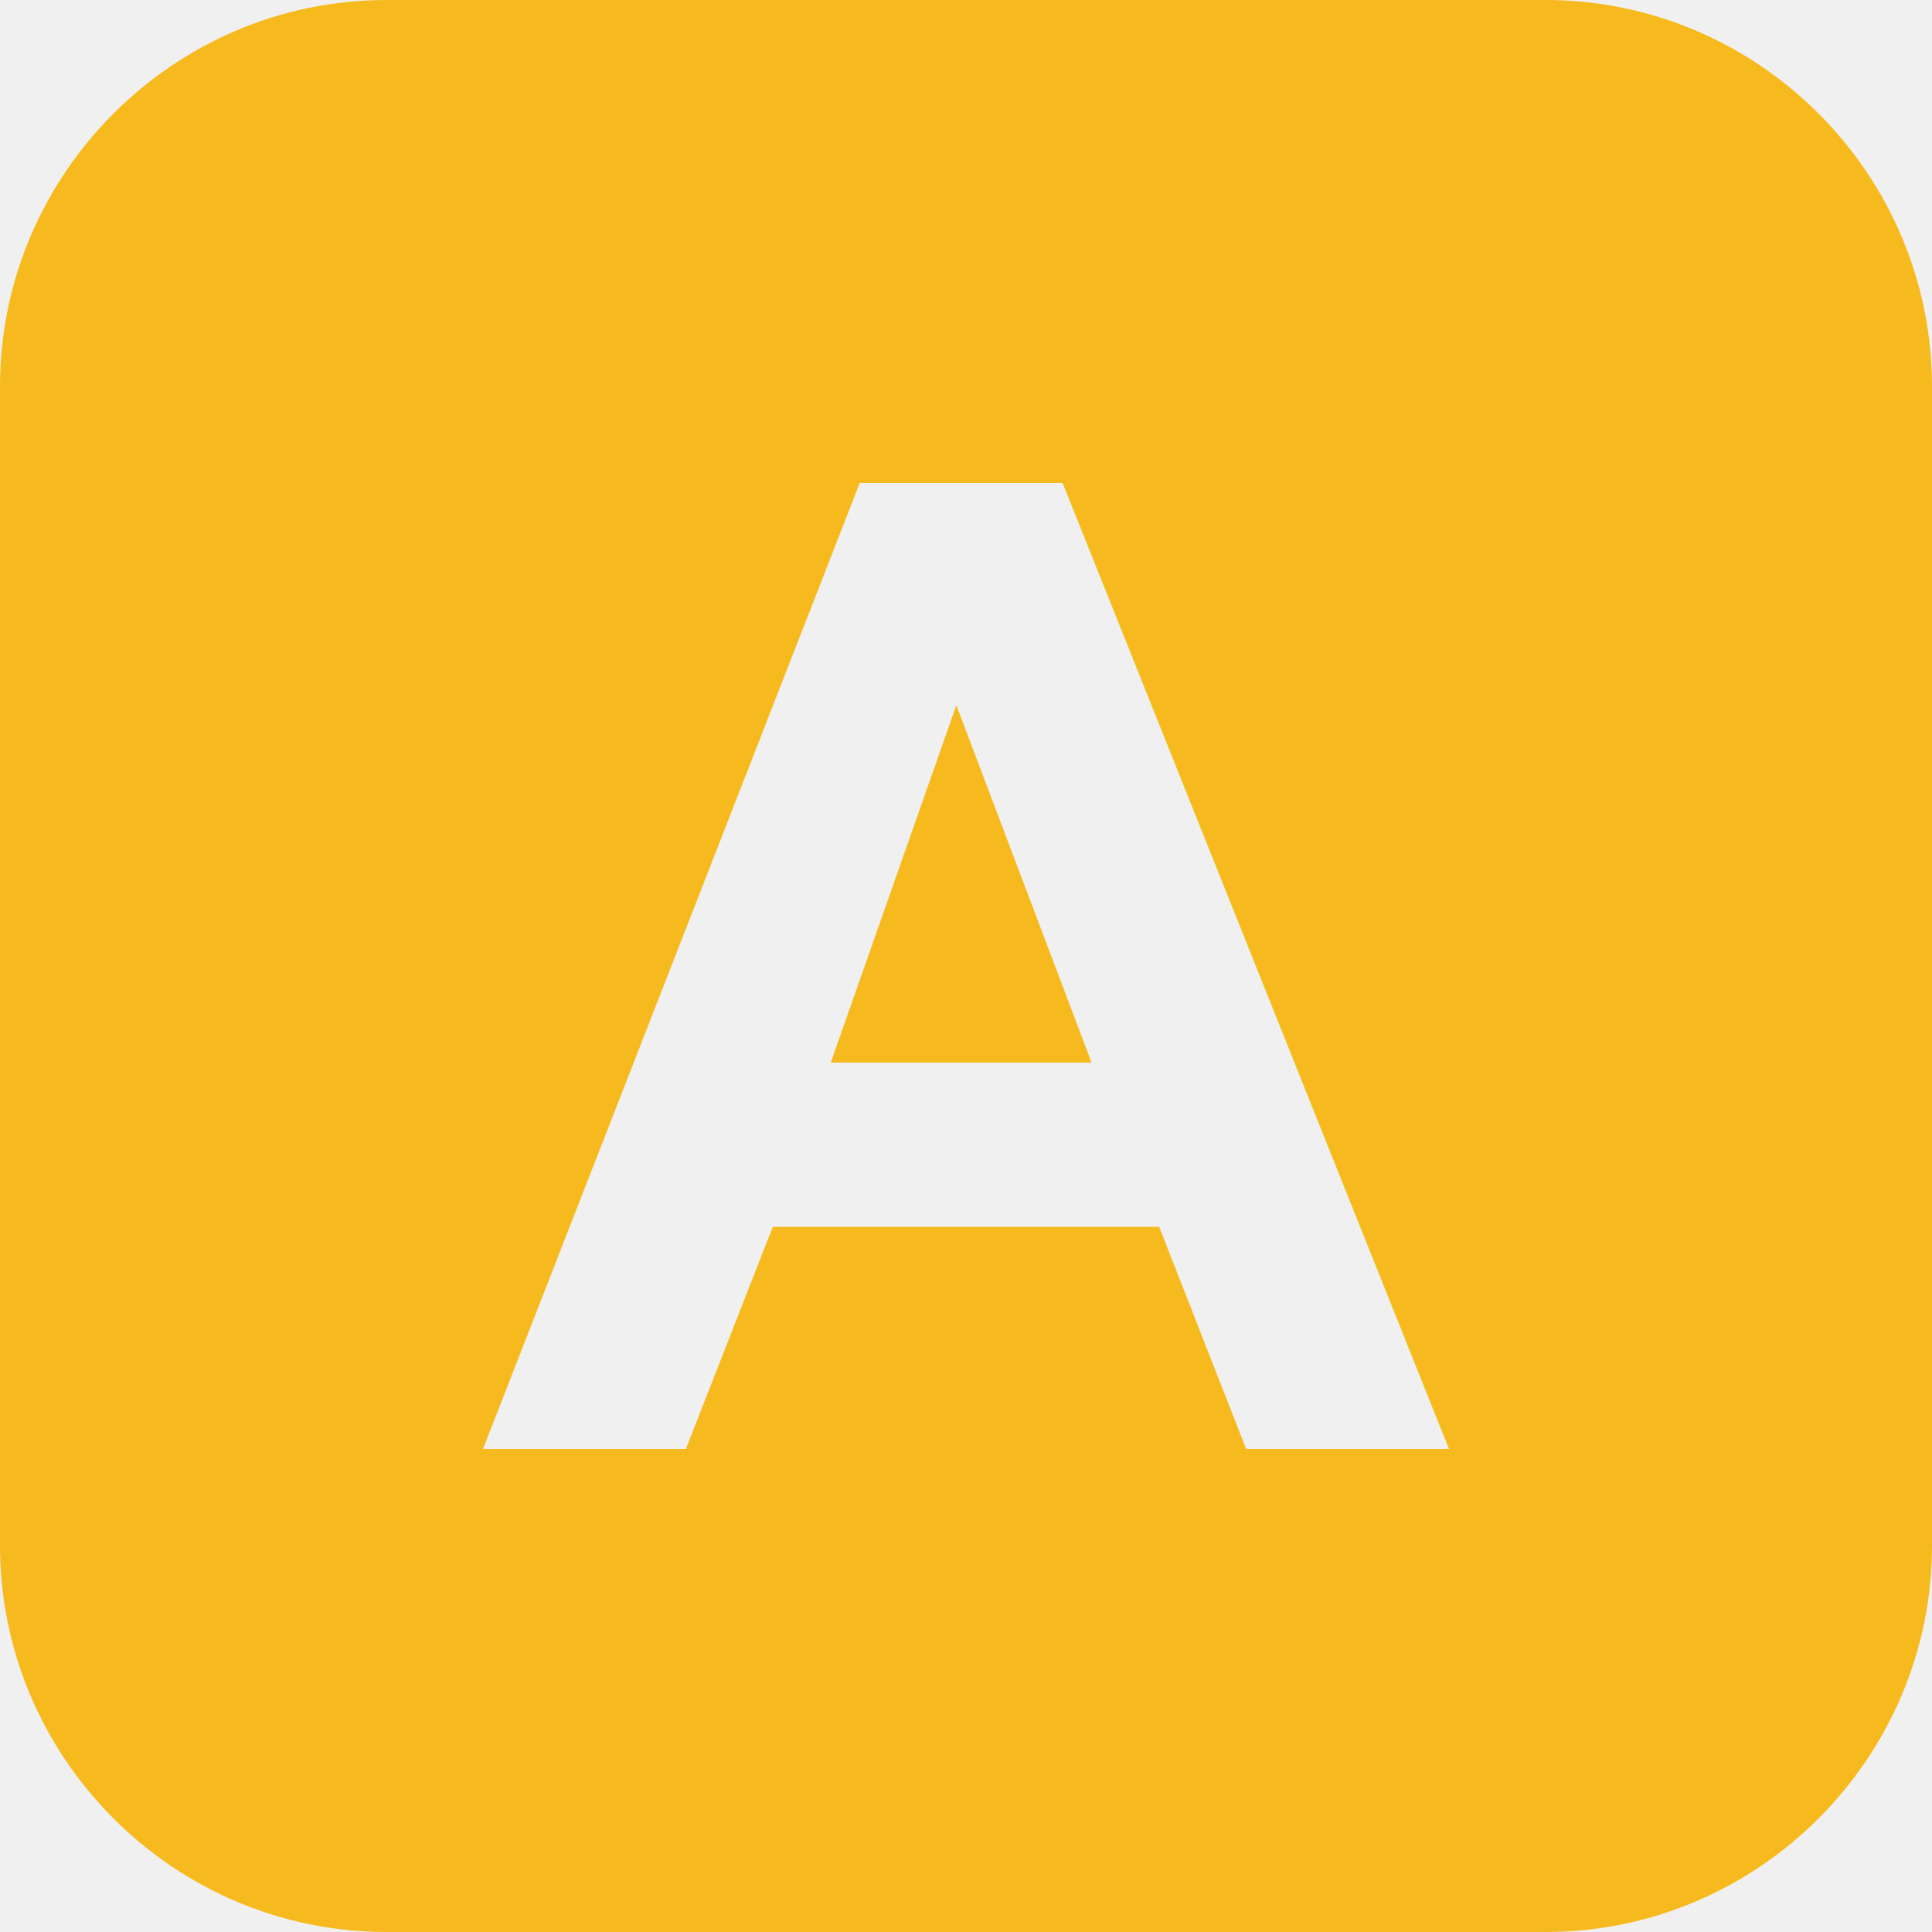
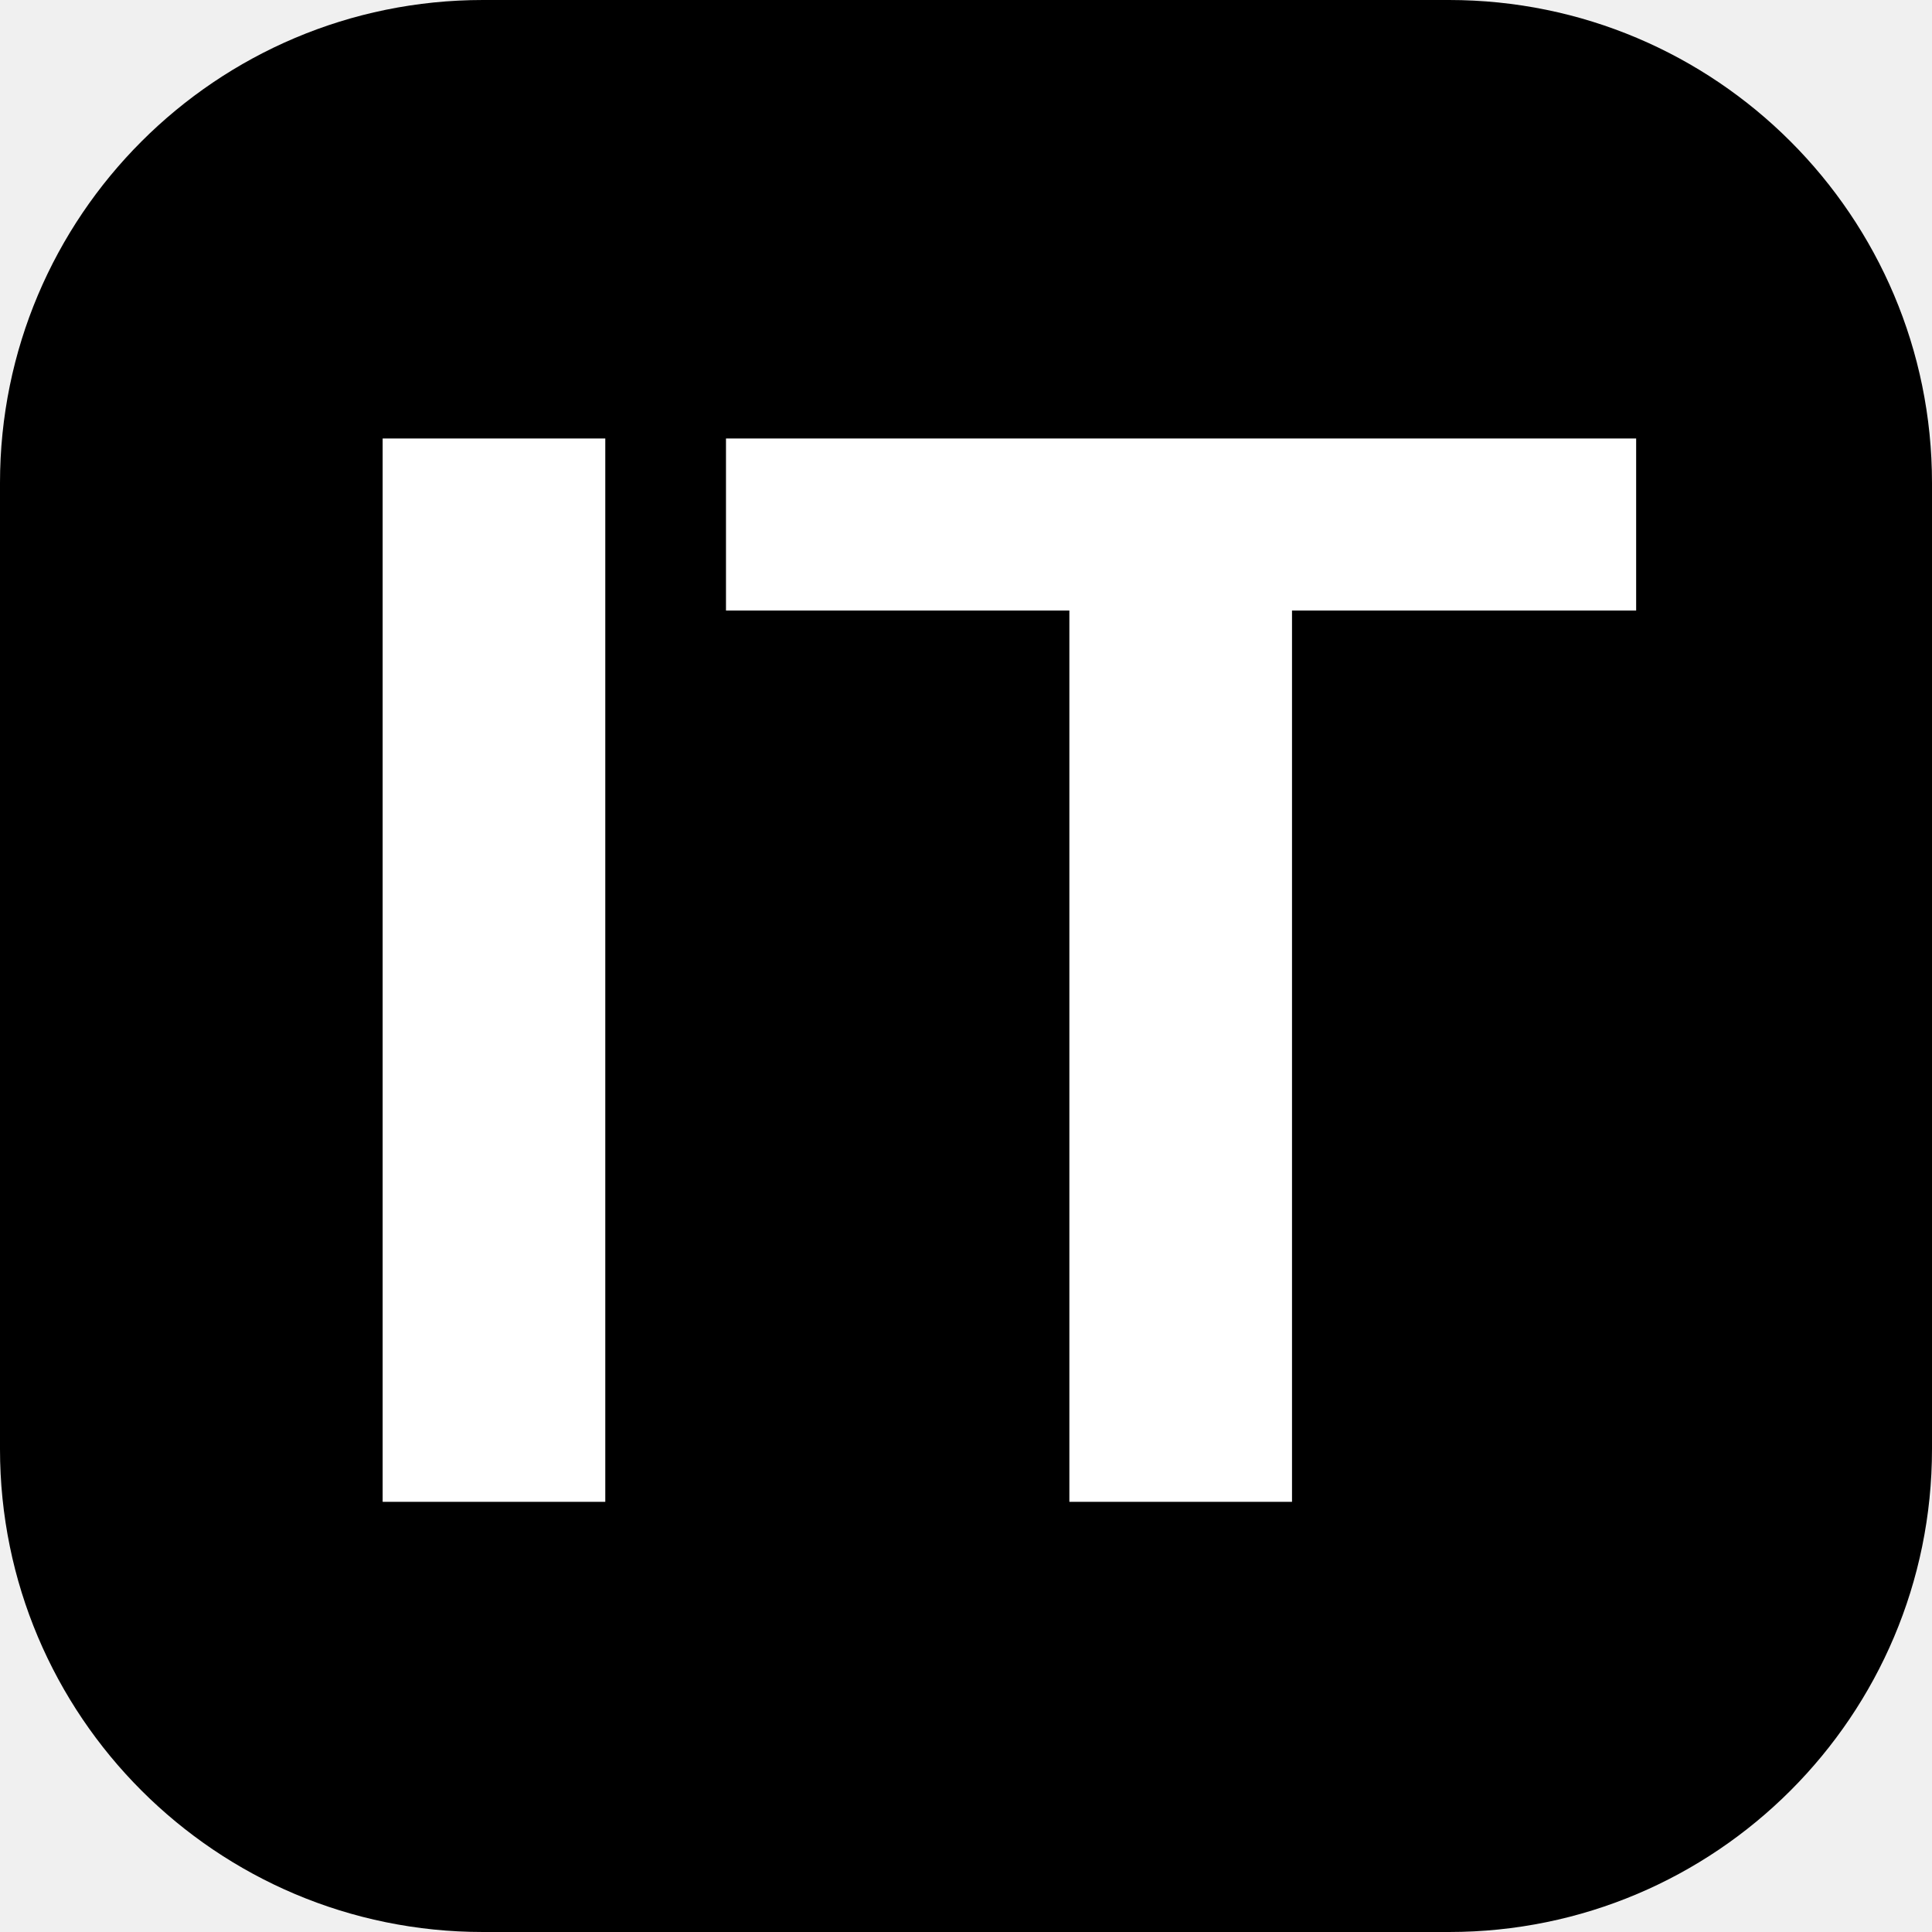
- <svg xmlns="http://www.w3.org/2000/svg" t="1725269781744" class="icon" viewBox="0 0 1024 1024" version="1.1" p-id="1245" width="200" height="200">
-   <path d="M440.32 563.2h138.24L506.88 373.76z" fill="#F7BA1E" p-id="1246" data-spm-anchor-id="a313x.manage_type_mylikes.0.i9.7ede3a81yVaIdh" class="selected" />
-   <path d="M819.2 0H204.8C92.16 0 0 92.16 0 204.8v614.4c0 112.64 92.16 204.8 204.8 204.8h614.4c112.64 0 204.8-92.16 204.8-204.8V204.8c0-112.64-92.16-204.8-204.8-204.8z m-158.72 768l-46.08-117.76H409.6L363.52 768H256L455.68 256H563.2l204.8 512h-107.52z" fill="#F7BA1E" p-id="1247" data-spm-anchor-id="a313x.manage_type_mylikes.0.i8.7ede3a81yVaIdh" class="selected" />
+ <svg xmlns="http://www.w3.org/2000/svg" viewBox="0 0 512 512">
+   <rect width="512" height="512" fill="#000000" rx="128" ry="128" />
+   <text x="50%" y="50%" dominant-baseline="central" text-anchor="middle" font-family="Arial, sans-serif" font-weight="bold" fill="#FFFFFF" font-size="409.6" dy="0">IT</text>
</svg>
